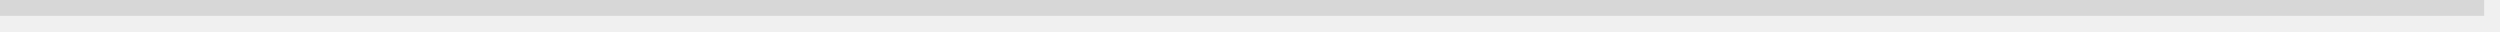
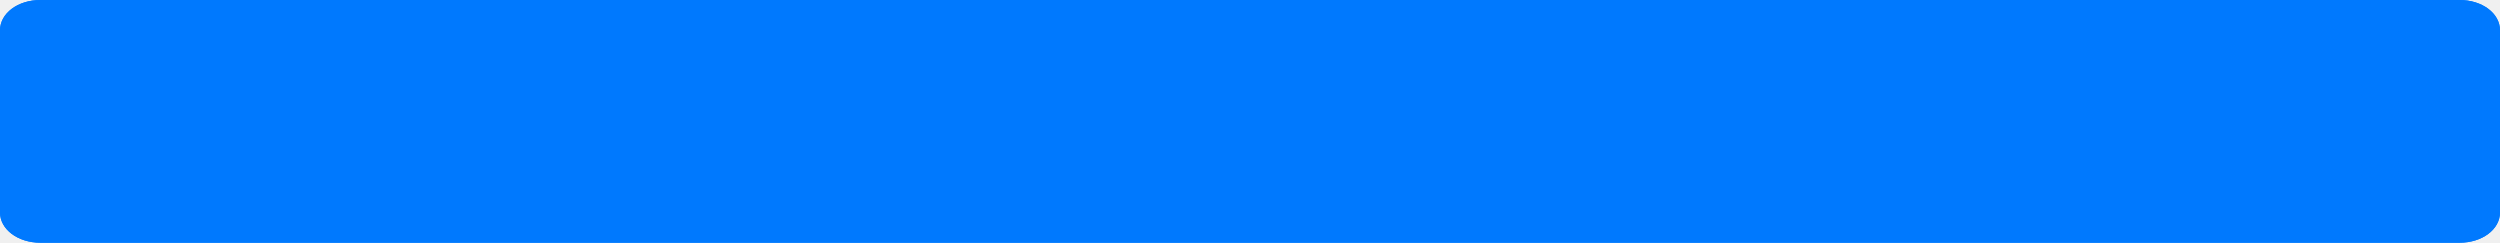
- <svg xmlns="http://www.w3.org/2000/svg" version="1.1" width="158px" height="2px">
-   <g transform="matrix(1 0 0 1 -365 -342 )">
-     <path d="M 365 342.5  L 522 342.5  " stroke-width="1" stroke="#d7d7d7" fill="none" />
+ <svg xmlns="http://www.w3.org/2000/svg" version="1.1" width="309px" height="30px">
+   <defs>
+     <mask fill="white" id="clip19">
+       <path d="M 0 26.25  L 0 3.75  C 0 1.65  2.2 0  5 0  L 167.545 0  L 304 0  C 306.8 0  309 1.65  309 3.75  L 309 26.25  C 309 28.35  306.8 30  304 30  L 5 30  C 2.2 30  0 28.35  0 26.25  Z " fill-rule="evenodd" />
+     </mask>
+   </defs>
+   <g transform="matrix(1 0 0 1 -213 -272 )">
+     <path d="M 0 26.25  L 0 3.75  C 0 1.65  2.2 0  5 0  L 167.545 0  L 304 0  C 306.8 0  309 1.65  309 3.75  L 309 26.25  C 309 28.35  306.8 30  304 30  L 5 30  C 2.2 30  0 28.35  0 26.25  Z " fill-rule="nonzero" fill="#0079fe" stroke="none" transform="matrix(1 0 0 1 213 272 )" />
+     <path d="M 0 26.25  L 0 3.75  C 0 1.65  2.2 0  5 0  L 167.545 0  L 304 0  C 306.8 0  309 1.65  309 3.75  L 309 26.25  C 309 28.35  306.8 30  304 30  L 5 30  C 2.2 30  0 28.35  0 26.25  Z " stroke-width="2" stroke="#0079fe" fill="none" transform="matrix(1 0 0 1 213 272 )" mask="url(#clip19)" />
  </g>
</svg>
